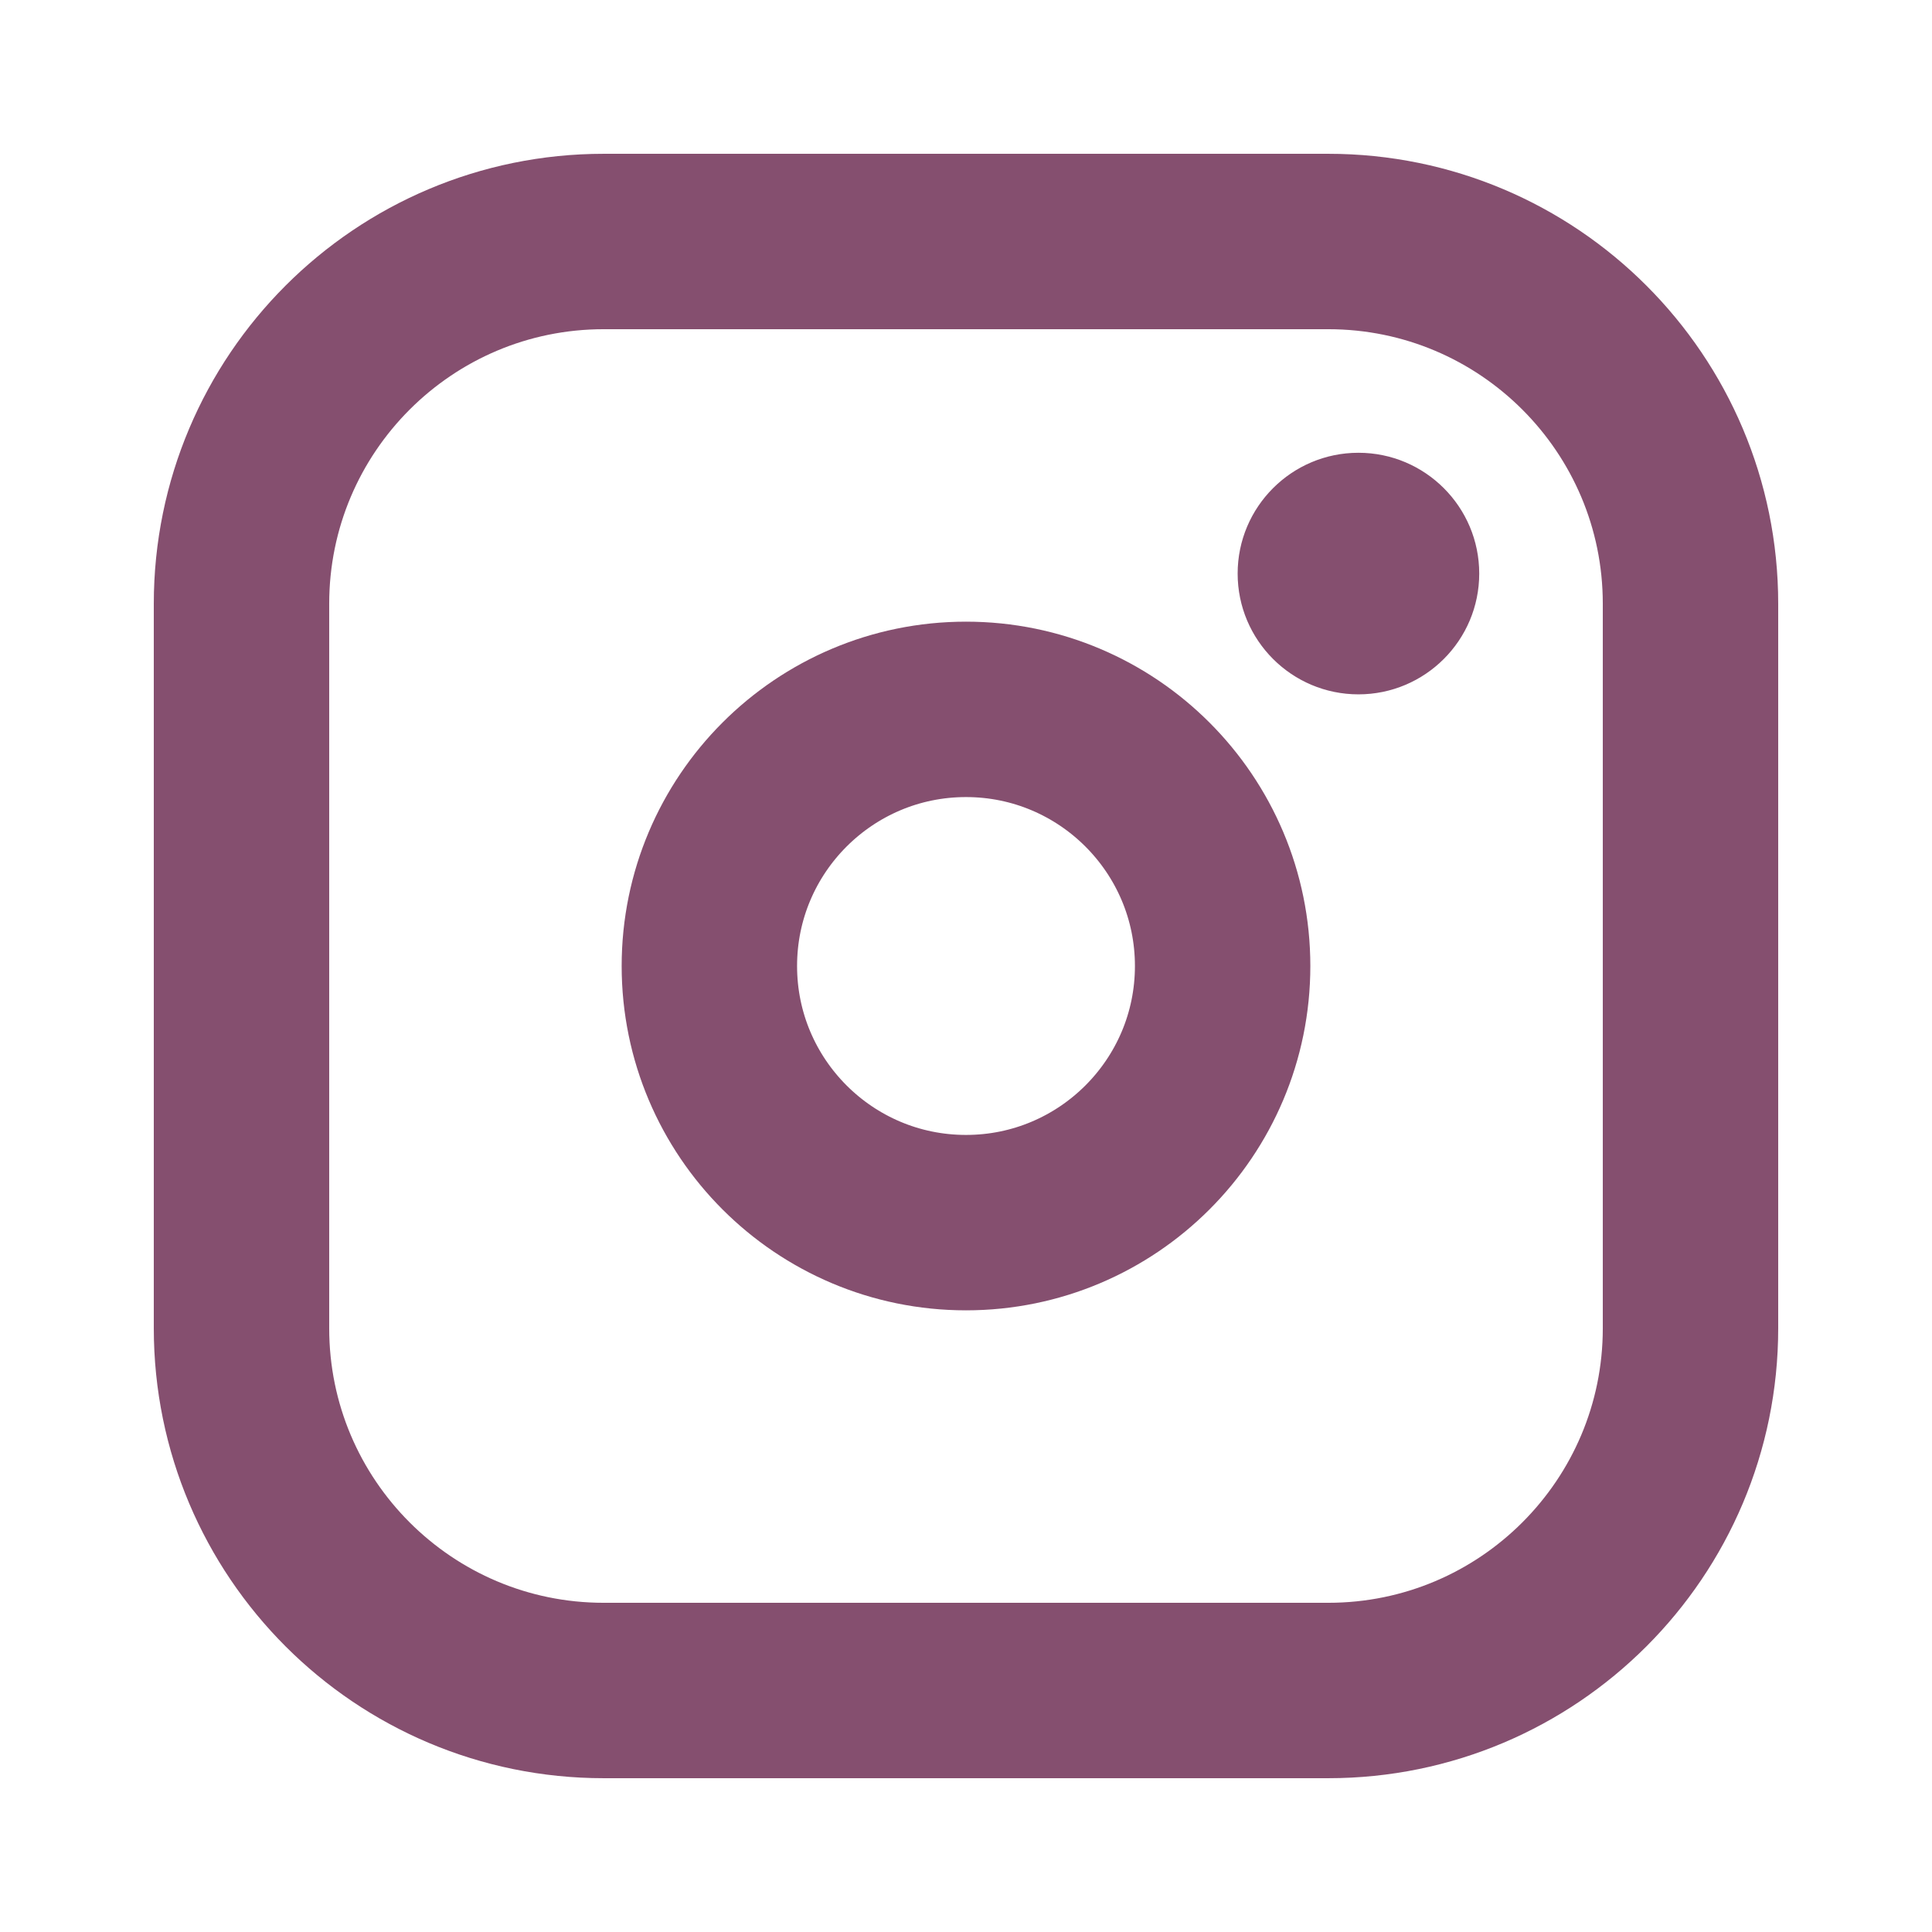
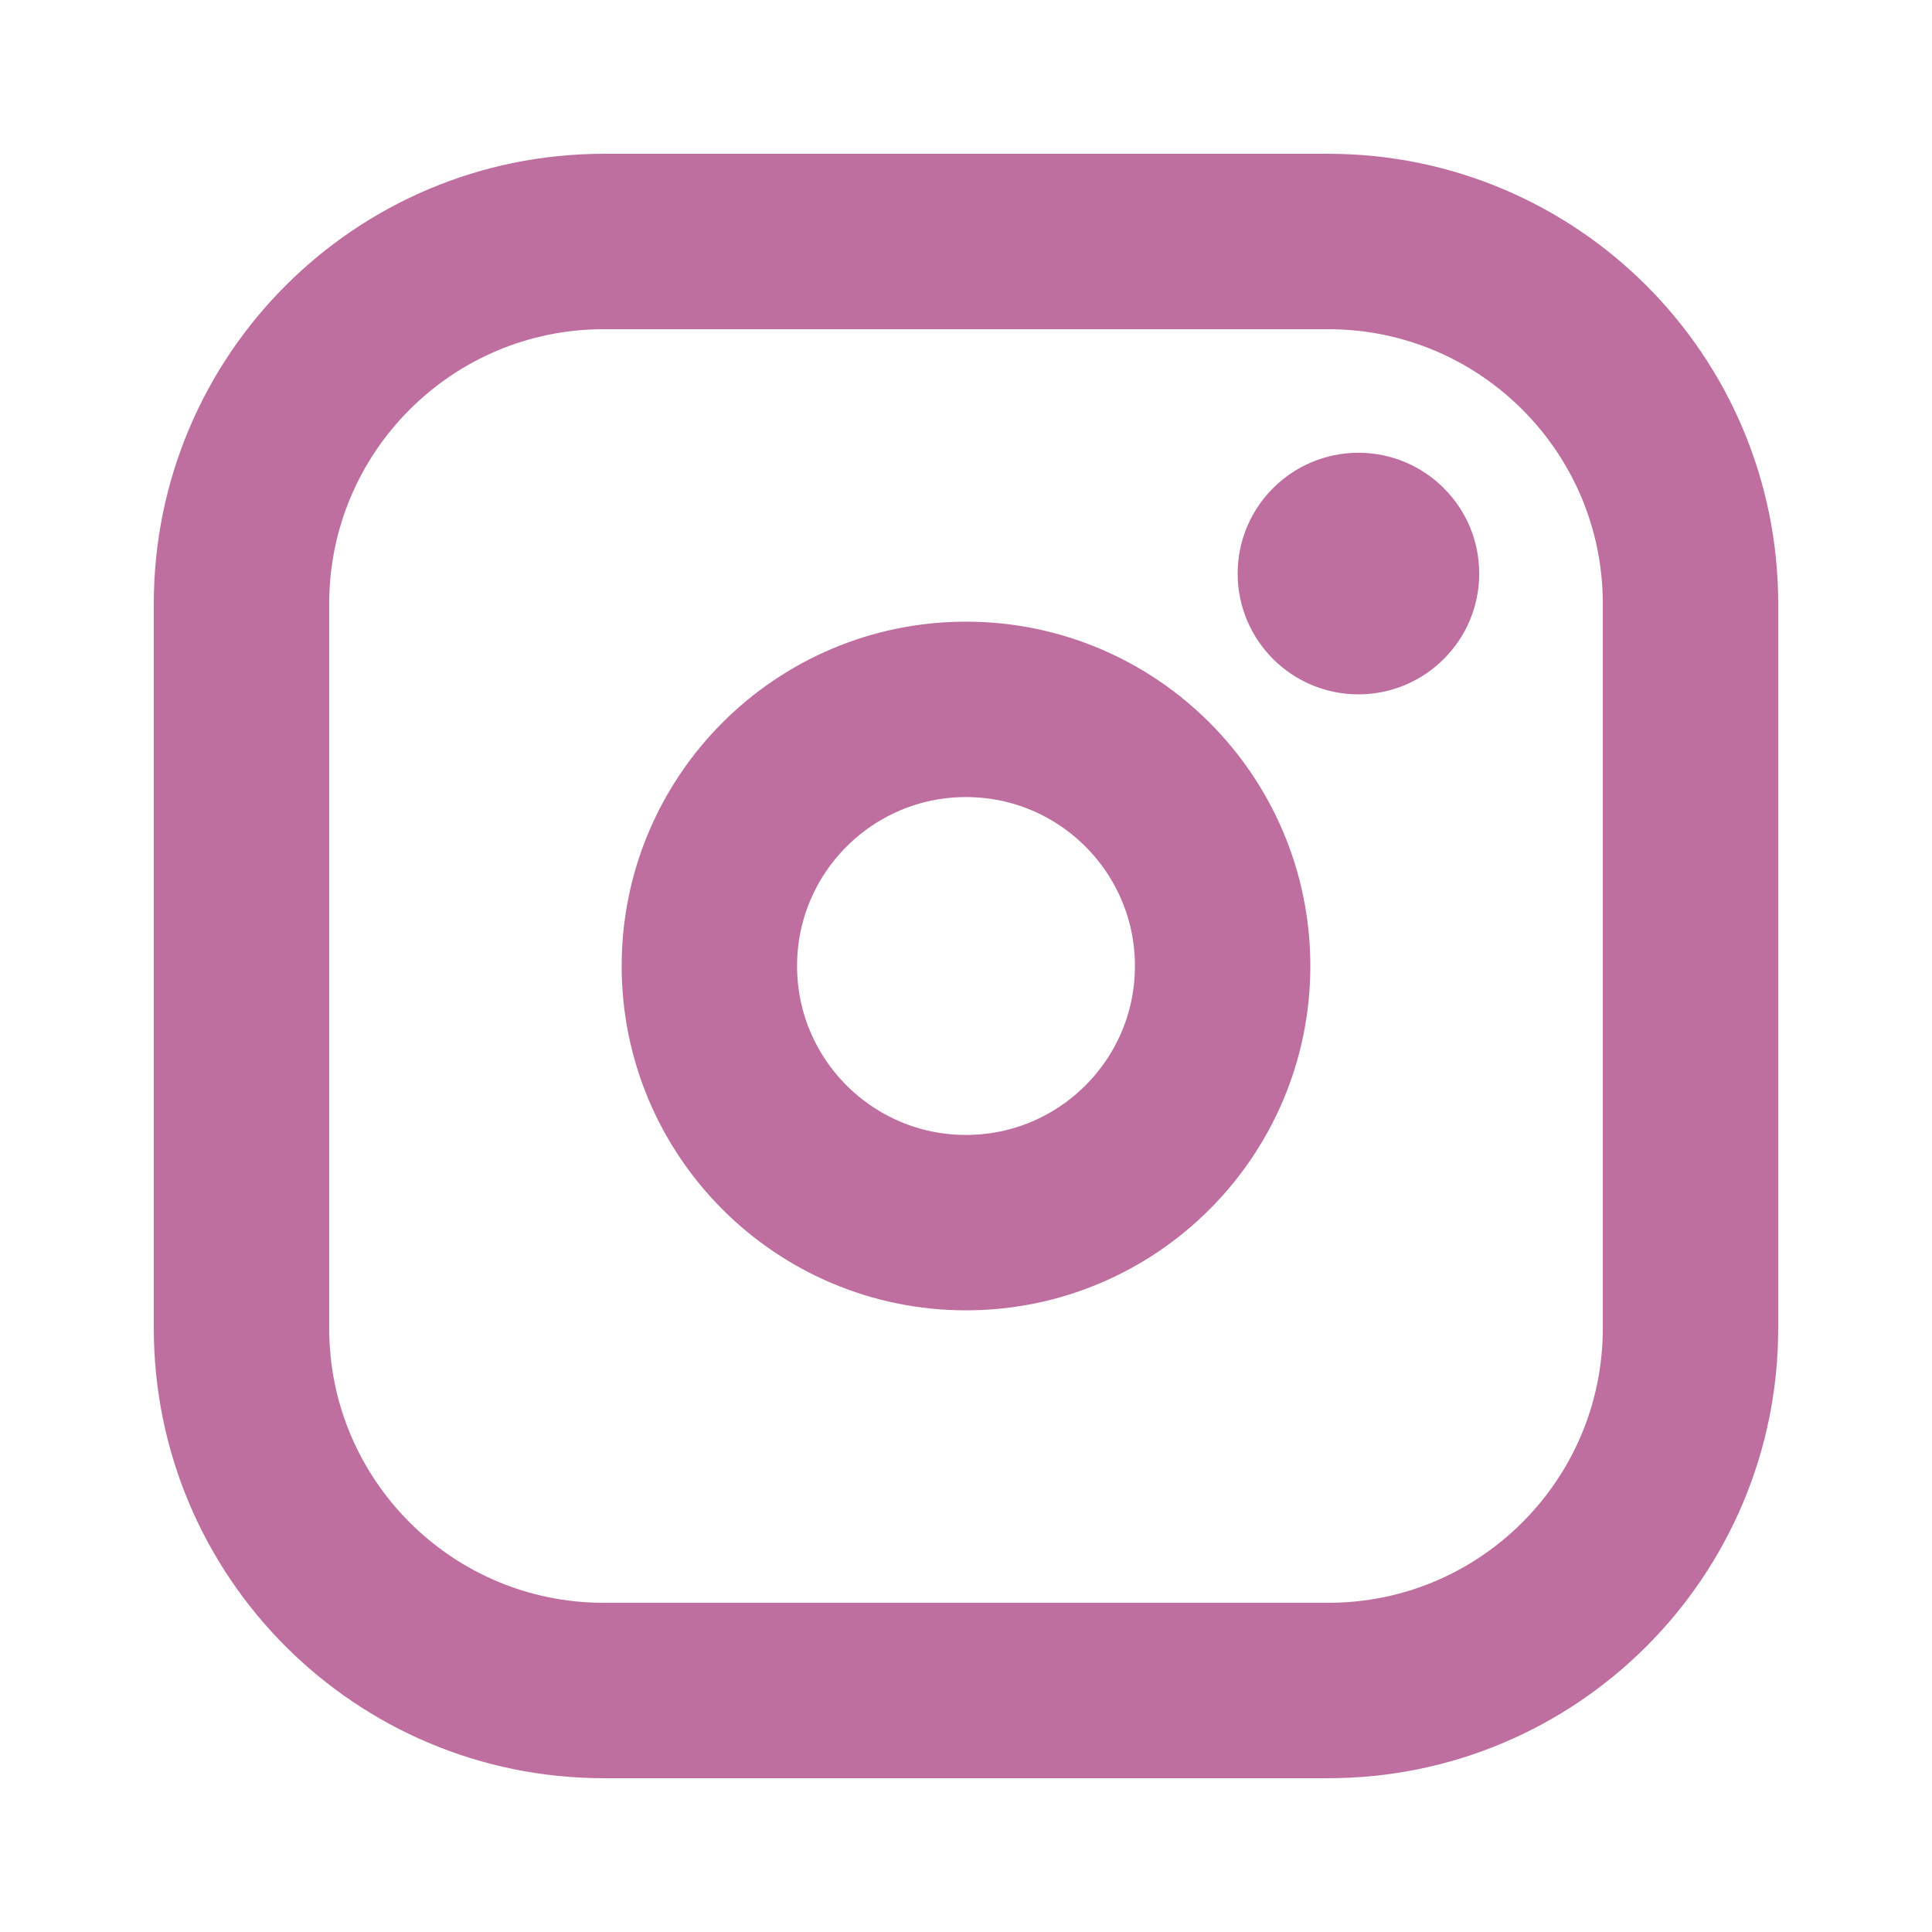
<svg xmlns="http://www.w3.org/2000/svg" width="24" height="24" viewBox="0 0 24 24" fill="none">
-   <path d="M12 15.188C13.76 15.188 15.188 13.76 15.188 12C15.188 10.24 13.76 8.812 12 8.812C10.24 8.812 8.812 10.24 8.812 12C8.812 13.76 10.24 15.188 12 15.188Z" stroke="#854F6F" stroke-width="2.179" stroke-linecap="round" stroke-linejoin="round" />
-   <path d="M16.5 3H7.5C5.015 3 3 5.015 3 7.5V16.5C3 18.985 5.015 21 7.5 21H16.5C18.985 21 21 18.985 21 16.5V7.5C21 5.015 18.985 3 16.5 3Z" stroke="#854F6F" stroke-width="2.179" stroke-linecap="round" stroke-linejoin="round" />
-   <path d="M18.33 7.125C18.33 7.928 17.678 8.58 16.875 8.58C16.072 8.58 15.42 7.928 15.42 7.125C15.42 6.322 16.072 5.67 16.875 5.67C17.678 5.67 18.33 6.322 18.33 7.125Z" fill="#854F6F" stroke="#854F6F" stroke-width="0.091" />
+   <path d="M12 15.188C13.76 15.188 15.188 13.76 15.188 12C15.188 10.24 13.76 8.812 12 8.812C10.24 8.812 8.812 10.24 8.812 12C8.812 13.76 10.24 15.188 12 15.188Z" stroke="#bf6f9f" stroke-width="2.179" stroke-linecap="round" stroke-linejoin="round" />
+   <path d="M16.5 3H7.5C5.015 3 3 5.015 3 7.5V16.5C3 18.985 5.015 21 7.5 21H16.5C18.985 21 21 18.985 21 16.5V7.5C21 5.015 18.985 3 16.5 3Z" stroke="#bf6f9f" stroke-width="2.179" stroke-linecap="round" stroke-linejoin="round" />
+   <path d="M18.33 7.125C18.33 7.928 17.678 8.58 16.875 8.58C16.072 8.58 15.42 7.928 15.42 7.125C15.42 6.322 16.072 5.67 16.875 5.67C17.678 5.67 18.33 6.322 18.33 7.125Z" fill="#bf6f9f" stroke="#bf6f9f" stroke-width="0.091" />
</svg>
